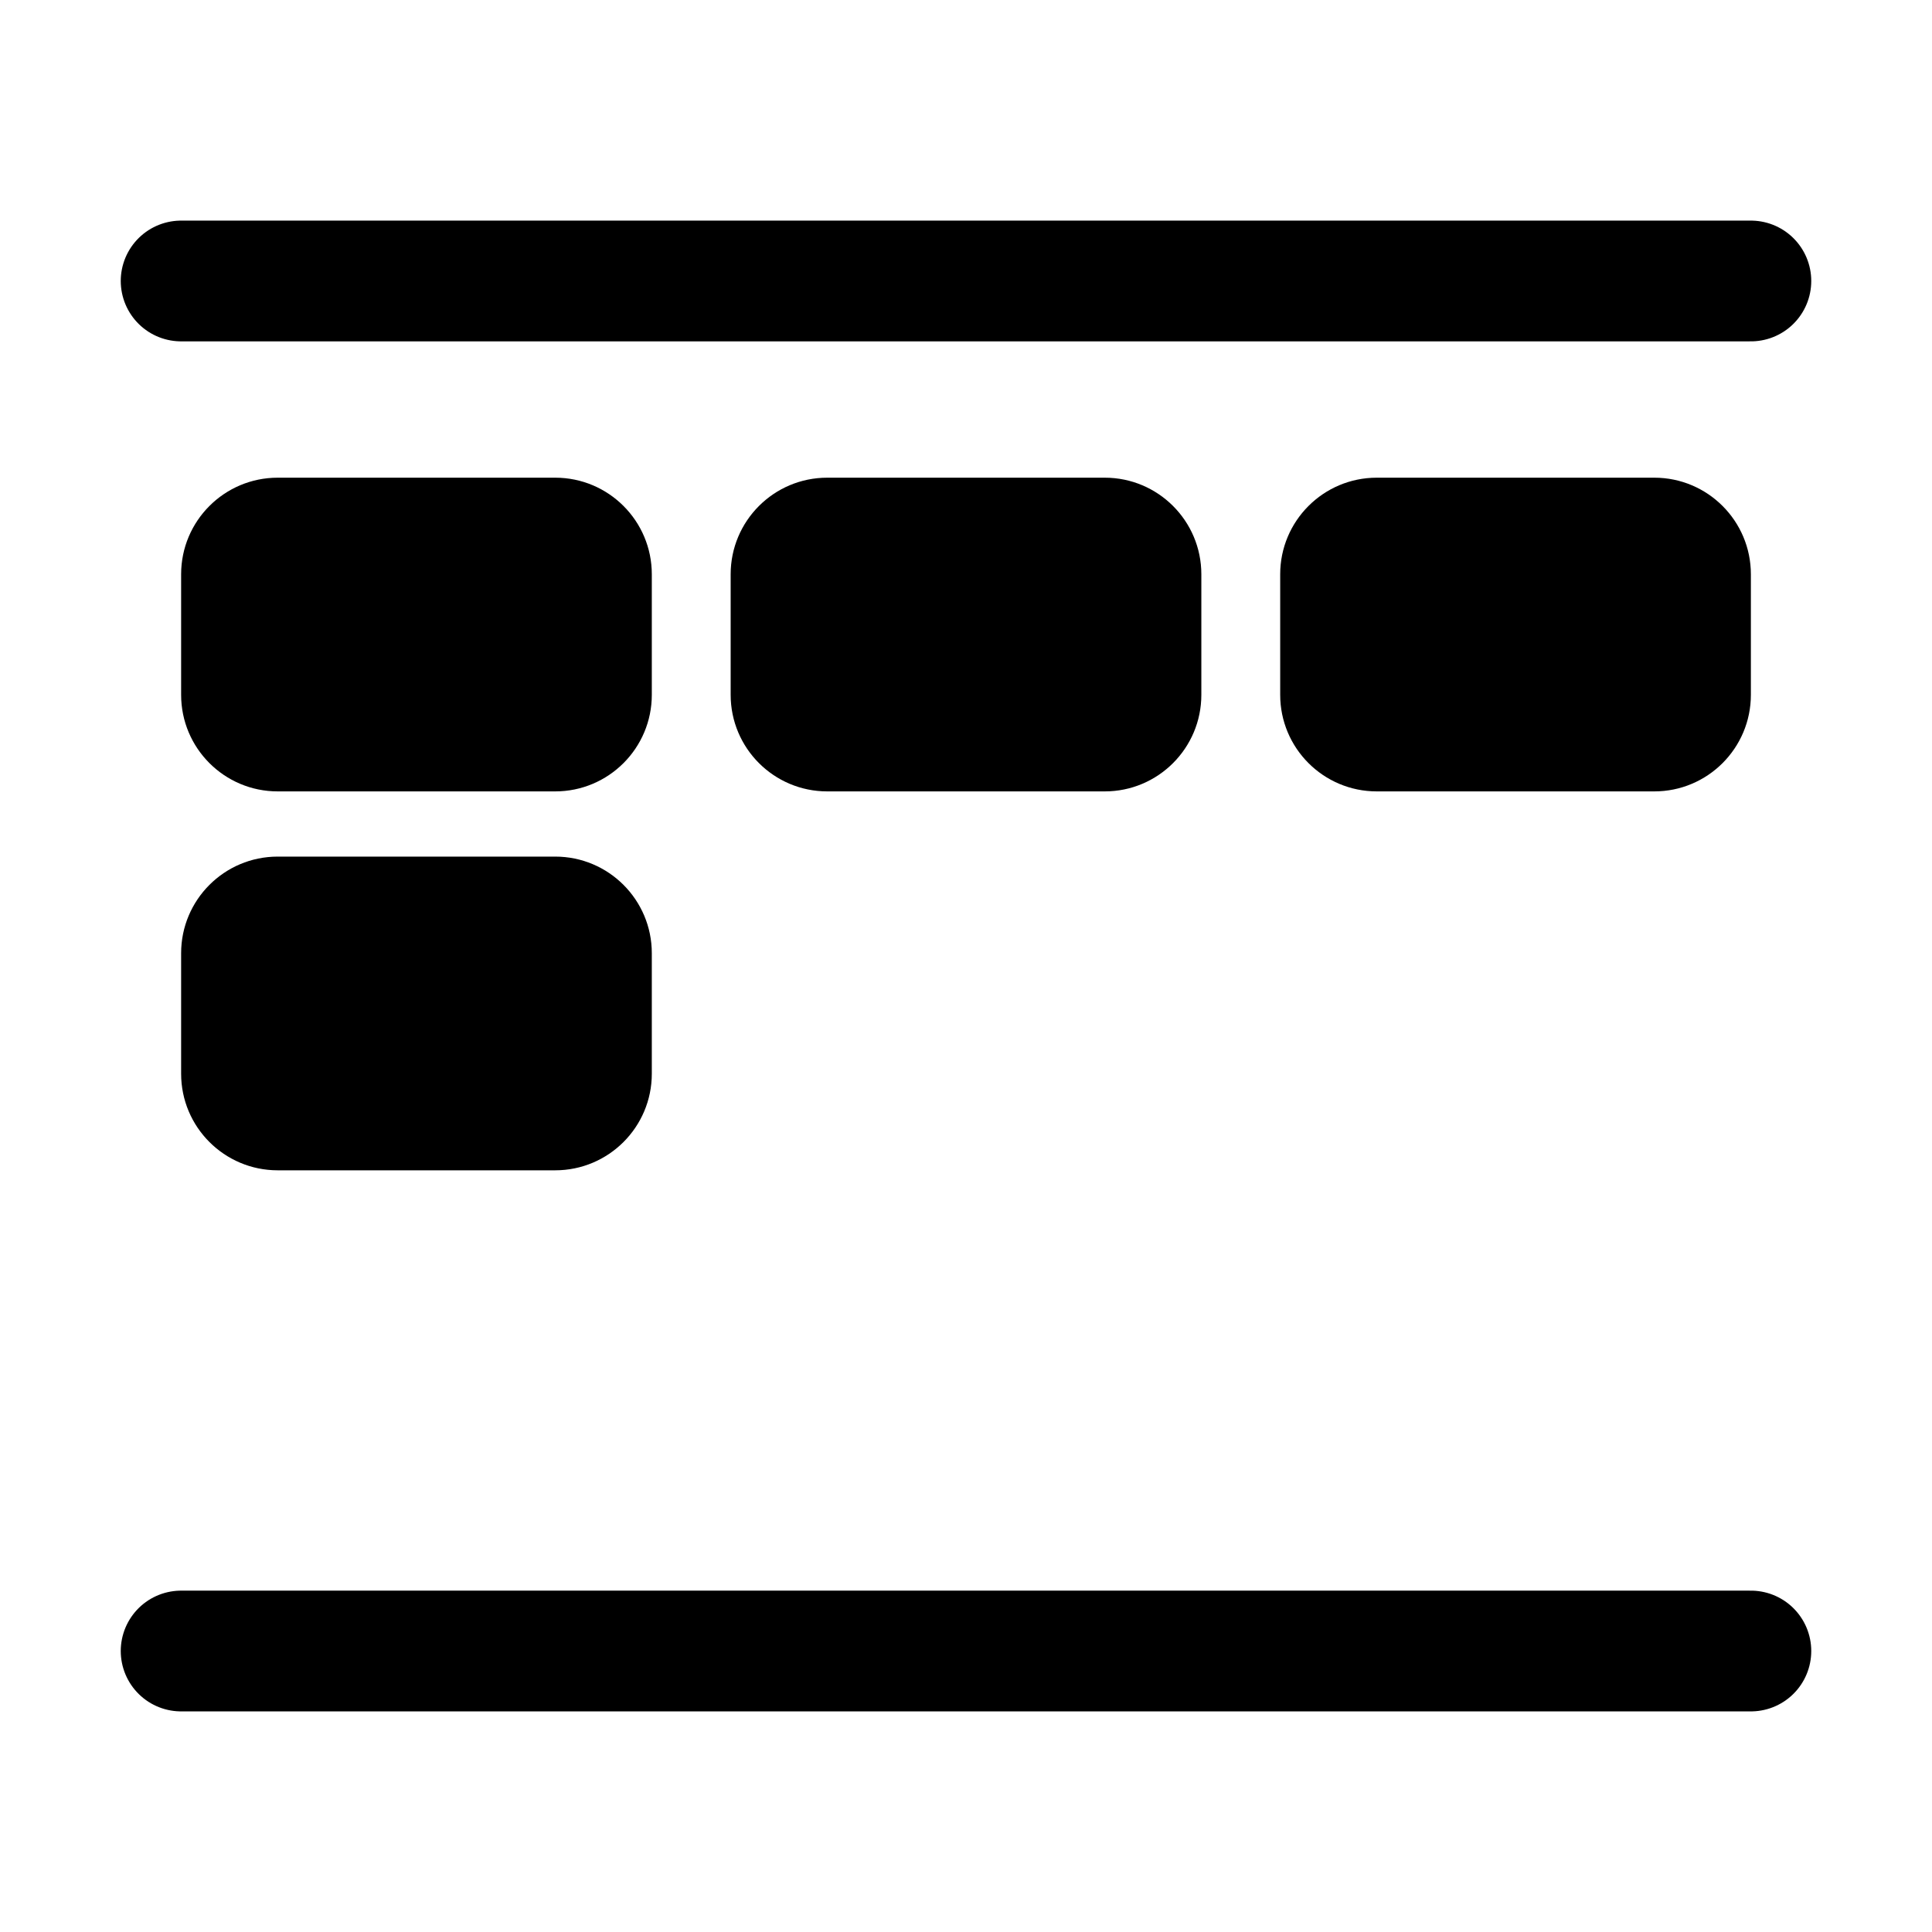
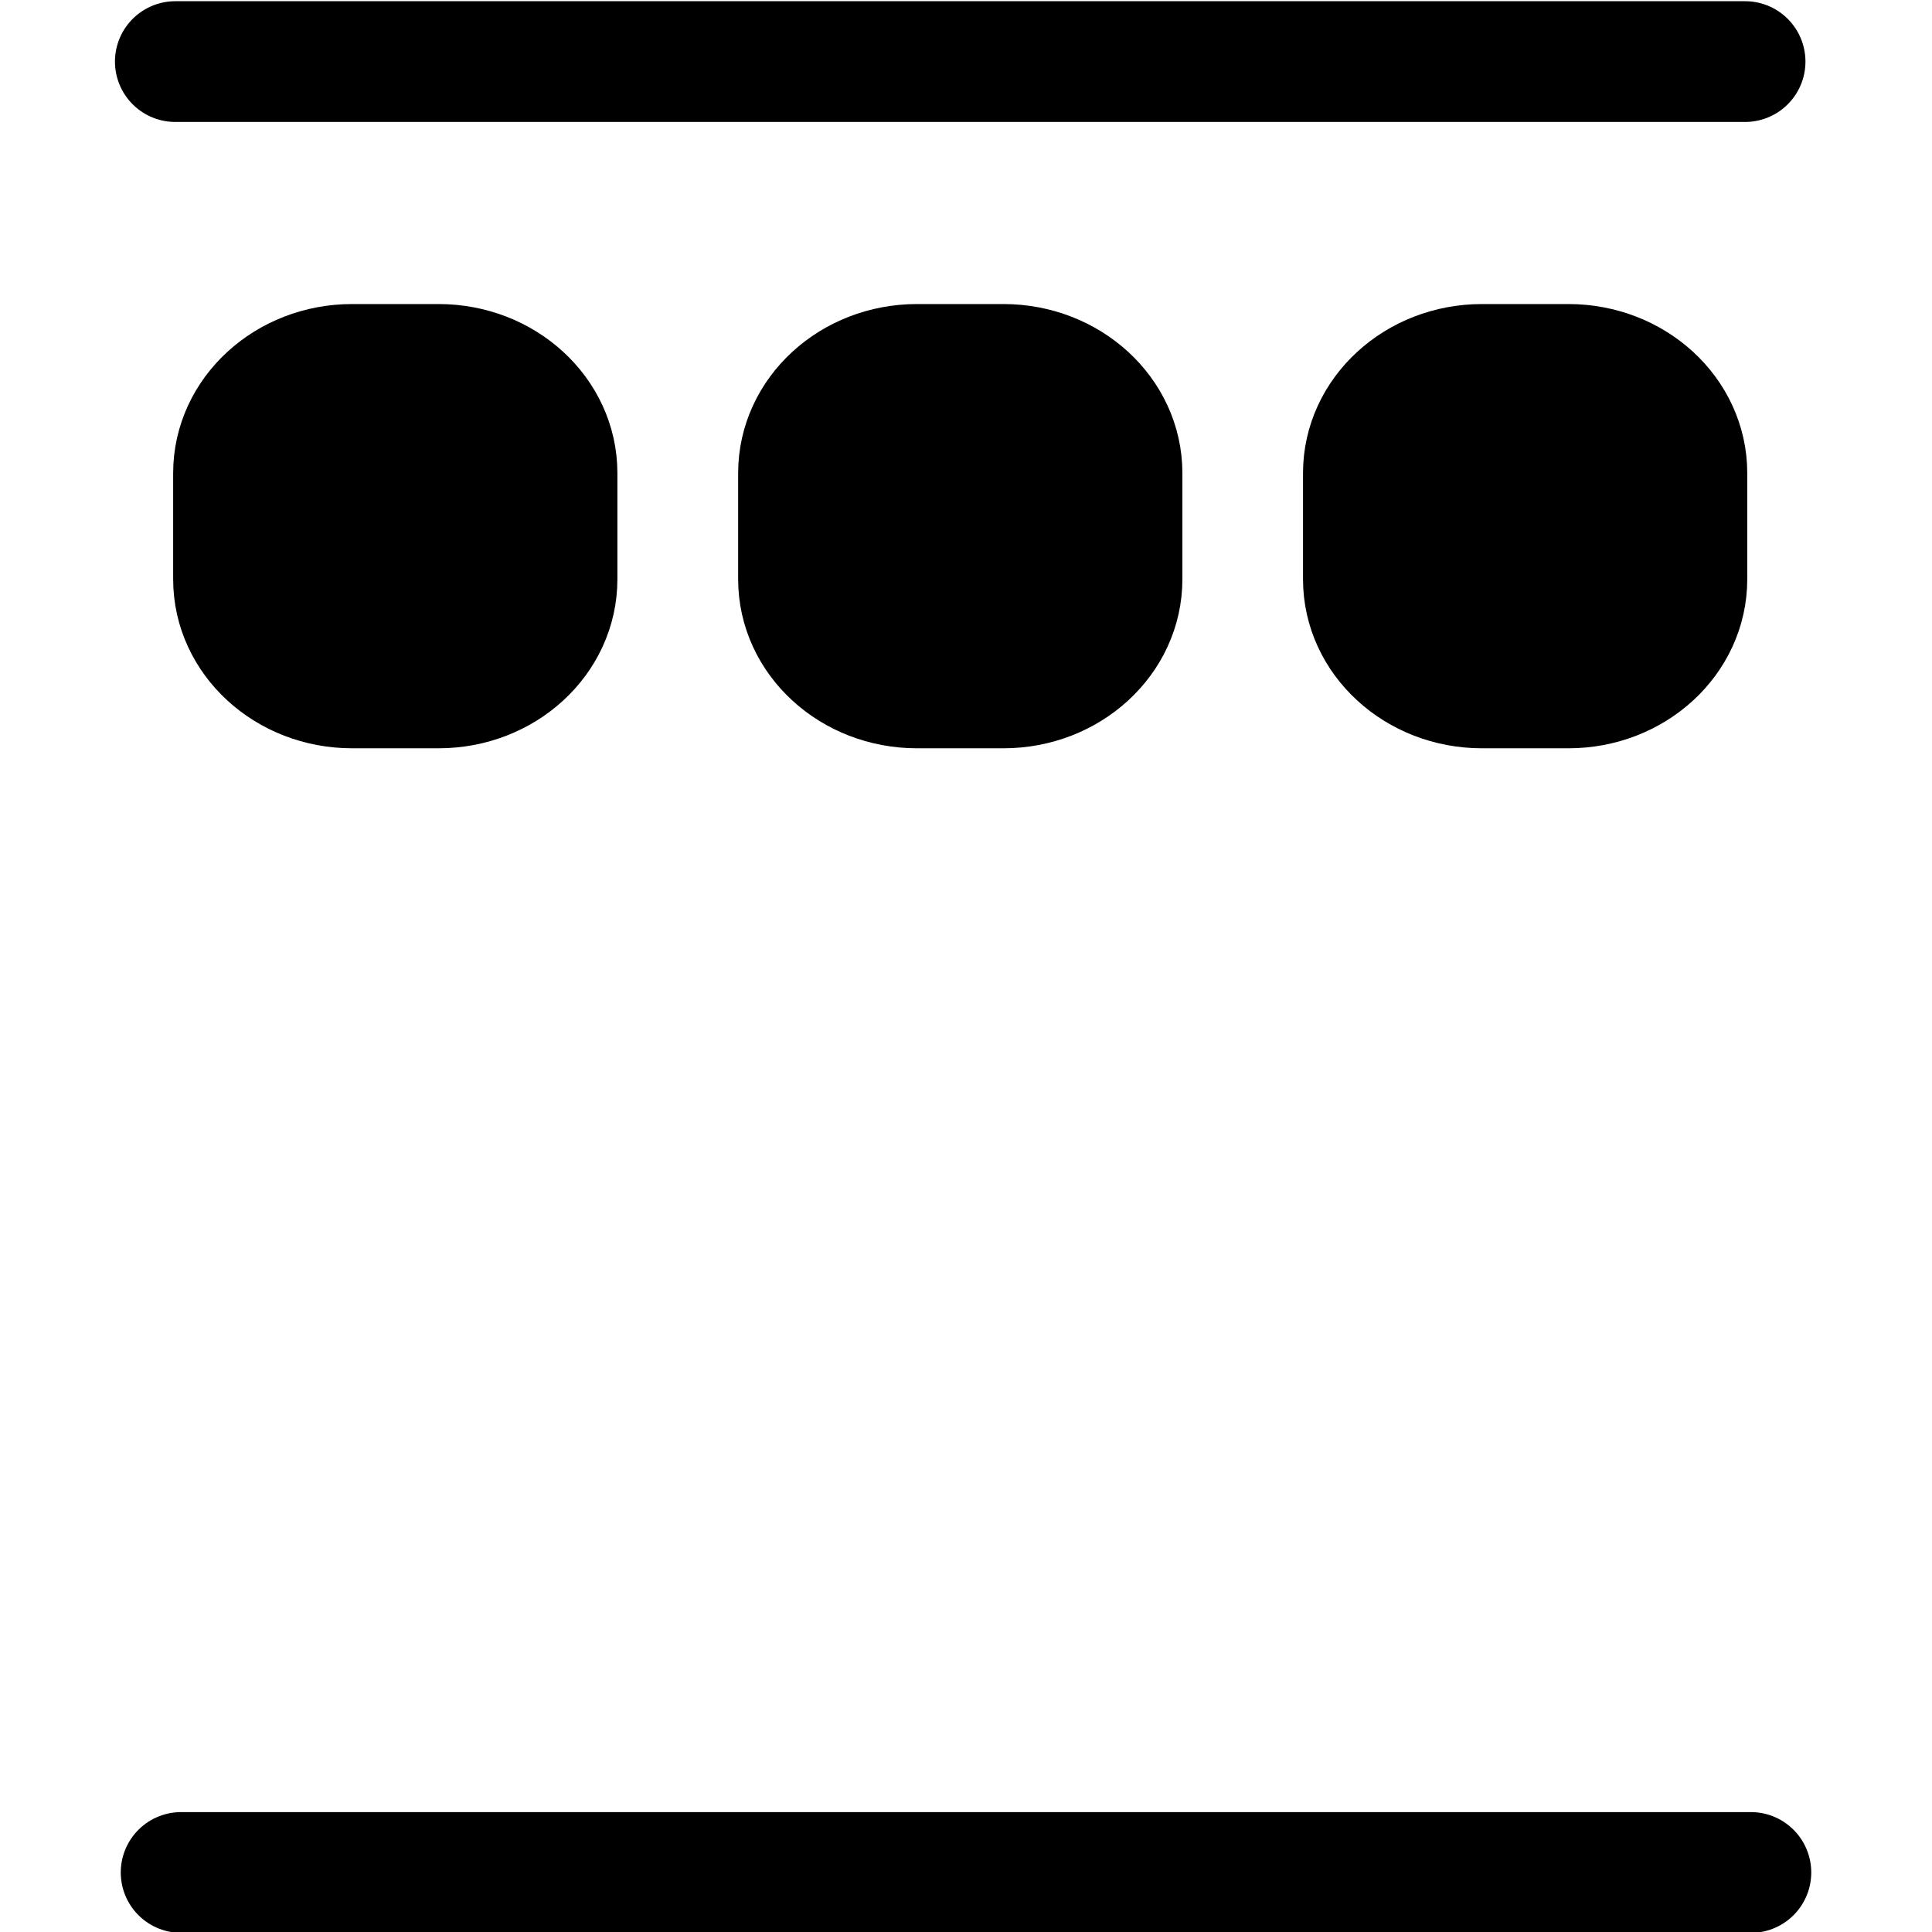
<svg xmlns="http://www.w3.org/2000/svg" width="16" height="16" viewBox="0 0 16 16" fill="none">
-   <rect x="1.5" y="3.956" width="3.898" height="2.598" rx="0.8" fill="currentColor" />
-   <rect x="1.5" y="7.094" width="3.898" height="2.598" rx="0.8" fill="currentColor" />
-   <rect x="6.051" y="3.956" width="3.898" height="2.598" rx="0.8" fill="currentColor" />
-   <rect x="10.602" y="3.956" width="3.898" height="2.598" rx="0.8" fill="currentColor" />
-   <path d="M1.5 2.327L8 2.327L14.5 2.327" stroke="currentColor" stroke-linecap="round" stroke-linejoin="round" />
-   <path d="M1.5 13.673L8 13.673L14.5 13.673" stroke="currentColor" stroke-linecap="round" stroke-linejoin="round" />
+   <path d="M3.632 3.018H2.916C2.374 3.018 1.934 3.421 1.934 3.918V4.797C1.934 5.294 2.374 5.697 2.916 5.697H3.632C4.174 5.697 4.613 5.294 4.613 4.797V3.918C4.613 3.421 4.174 3.018 3.632 3.018Z" fill="currentColor" stroke="currentColor" stroke-linecap="round" stroke-linejoin="round" />
+   <path d="M8.31 3.018H7.594C7.052 3.018 6.613 3.421 6.613 3.918V4.797C6.613 5.294 7.052 5.697 7.594 5.697H8.31C8.852 5.697 9.292 5.294 9.292 4.797V3.918C9.292 3.421 8.852 3.018 8.31 3.018Z" fill="currentColor" stroke="currentColor" stroke-linecap="round" stroke-linejoin="round" />
+   <path d="M12.989 3.018H12.273C11.731 3.018 11.291 3.421 11.291 3.918V4.797C11.291 5.294 11.731 5.697 12.273 5.697H12.989C13.531 5.697 13.97 5.294 13.97 4.797V3.918C13.97 3.421 13.531 3.018 12.989 3.018Z" fill="currentColor" stroke="currentColor" stroke-linecap="round" stroke-linejoin="round" />
+   <path d="M1.452 0.51L7.952 0.51L14.452 0.51" stroke="currentColor" stroke-linecap="round" stroke-linejoin="round" />
+   <path d="M1.5 15.507L8 15.507L14.5 15.507" stroke="currentColor" stroke-linecap="round" stroke-linejoin="round" />
</svg>
